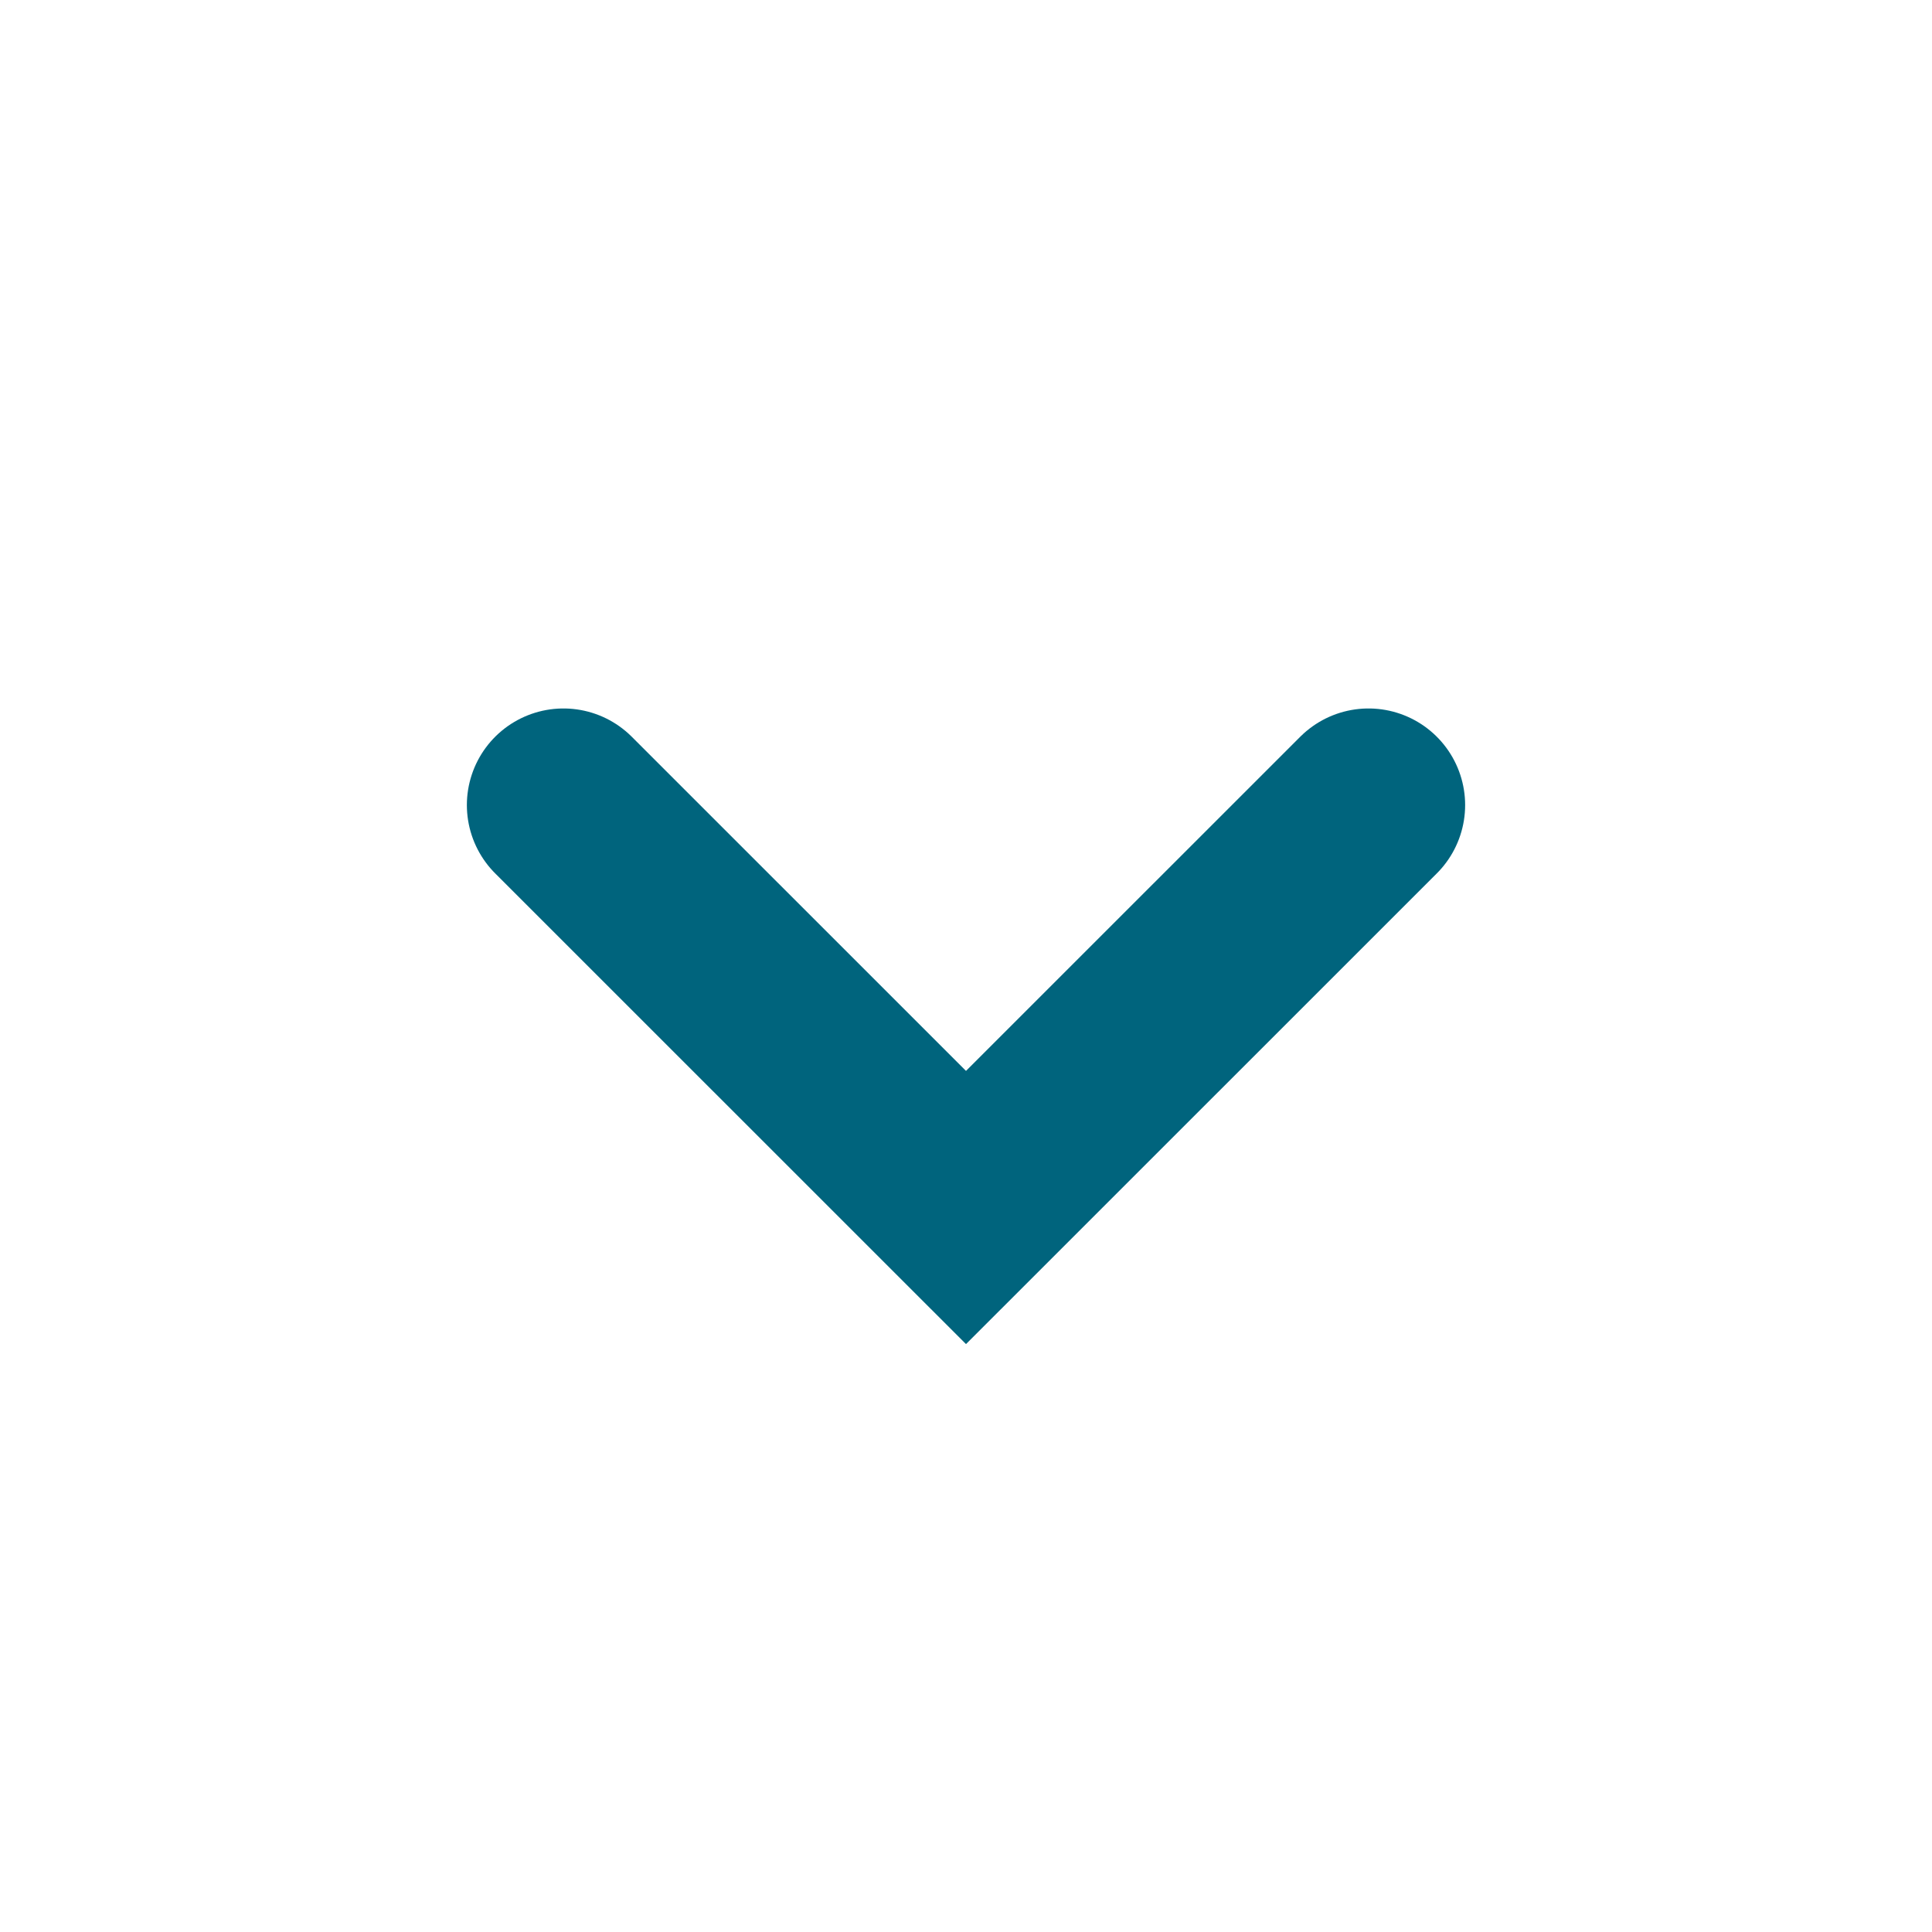
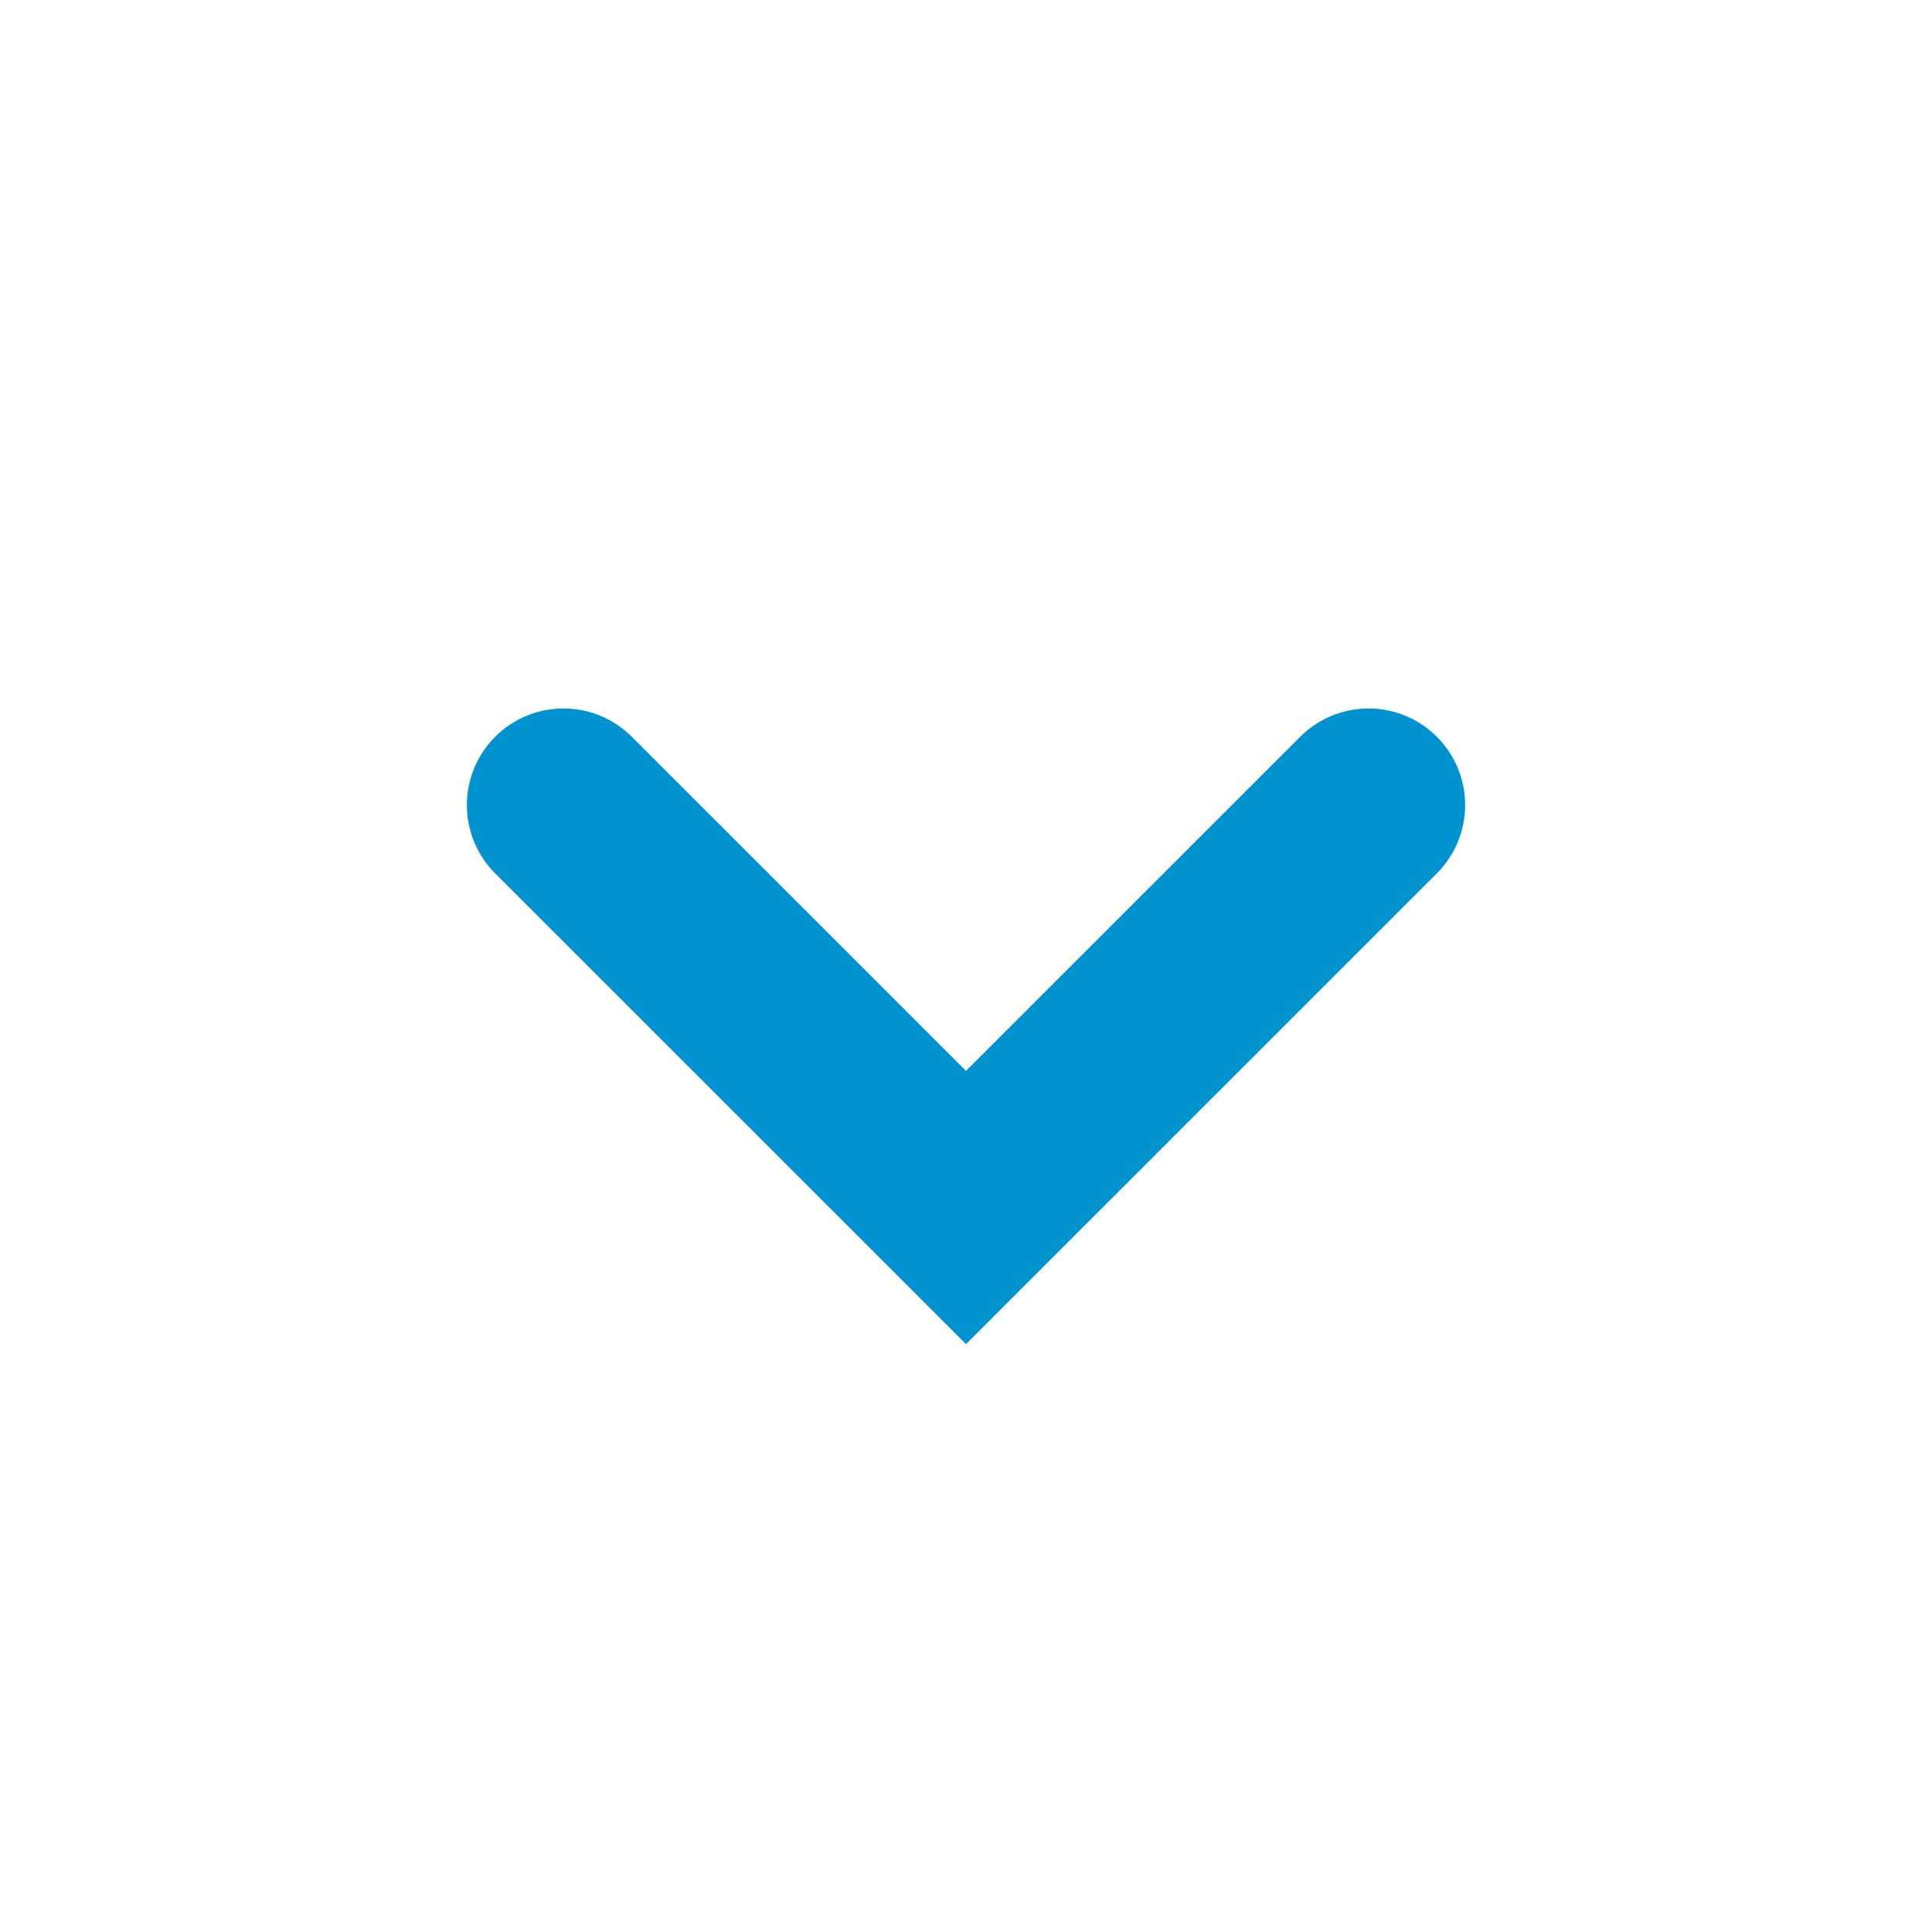
<svg xmlns="http://www.w3.org/2000/svg" width="20" height="20" viewBox="0 0 20 20" fill="none">
-   <path d="M5.833 8.334L10 12.5L14.167 8.334" stroke="#00647D" stroke-width="2" stroke-linecap="round" />
+   <path d="M5.833 8.334L10 12.5L14.167 8.334" stroke="#0093D0" stroke-width="2" stroke-linecap="round" />
</svg>
